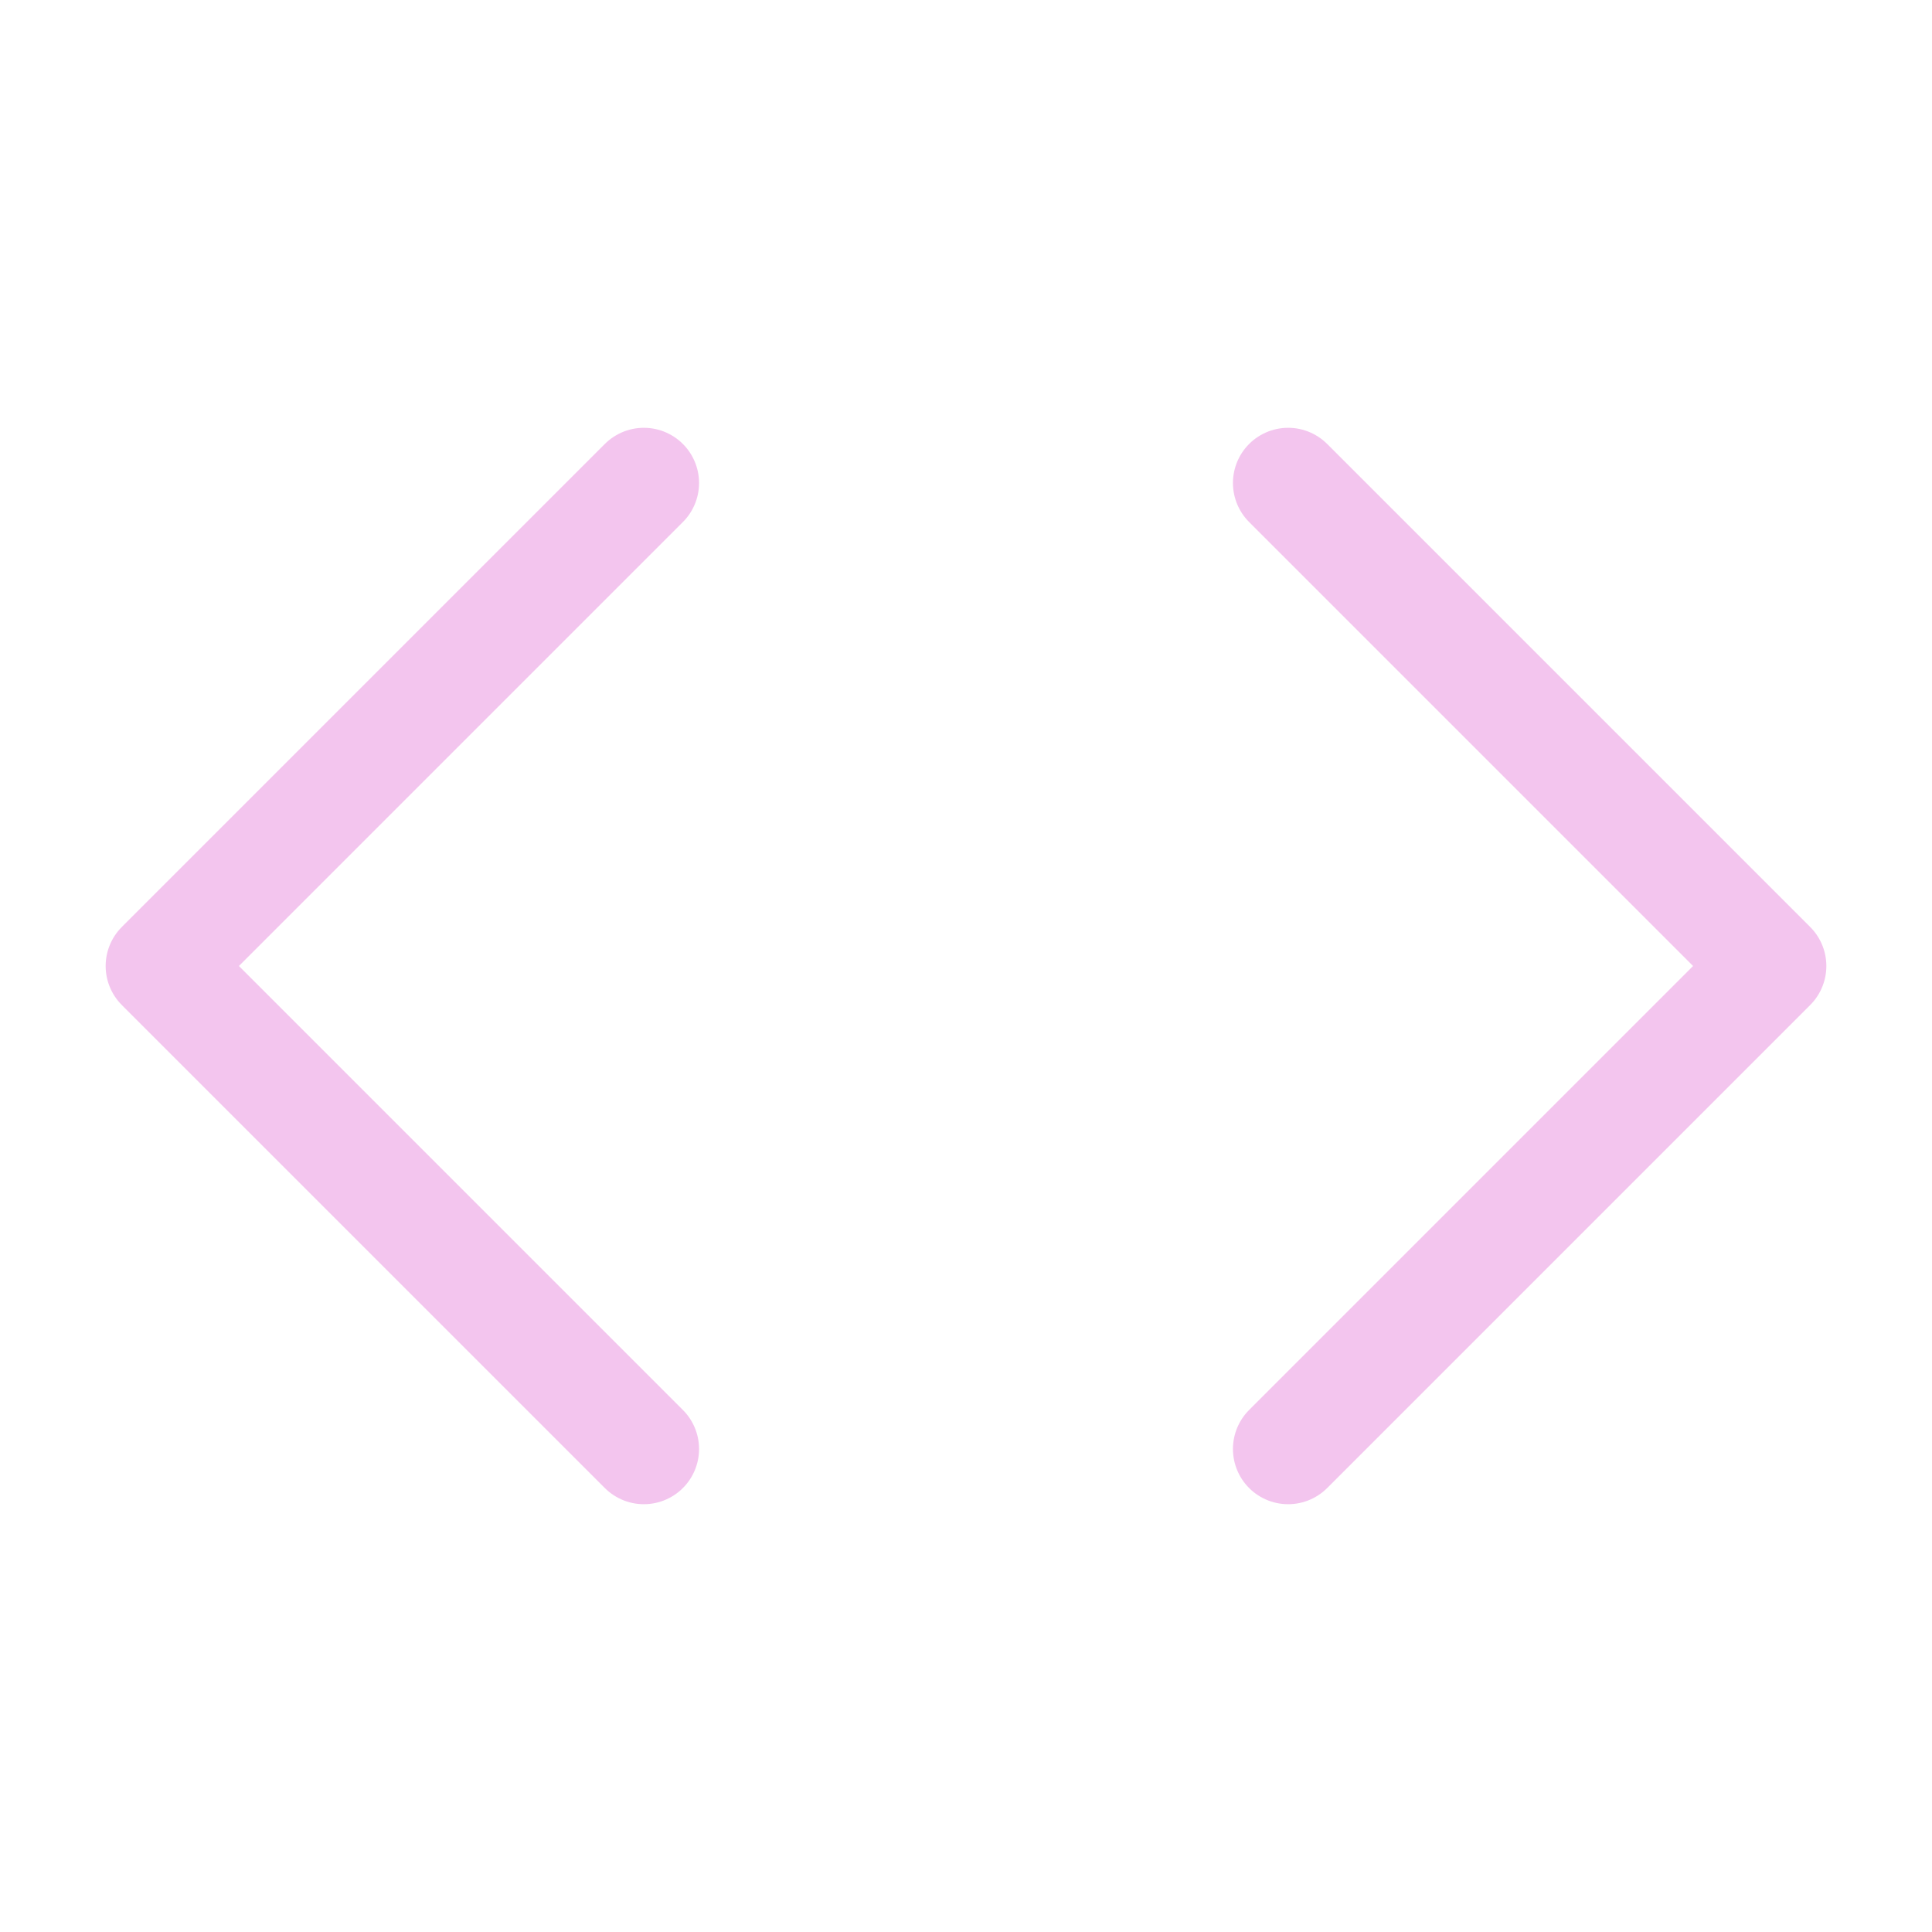
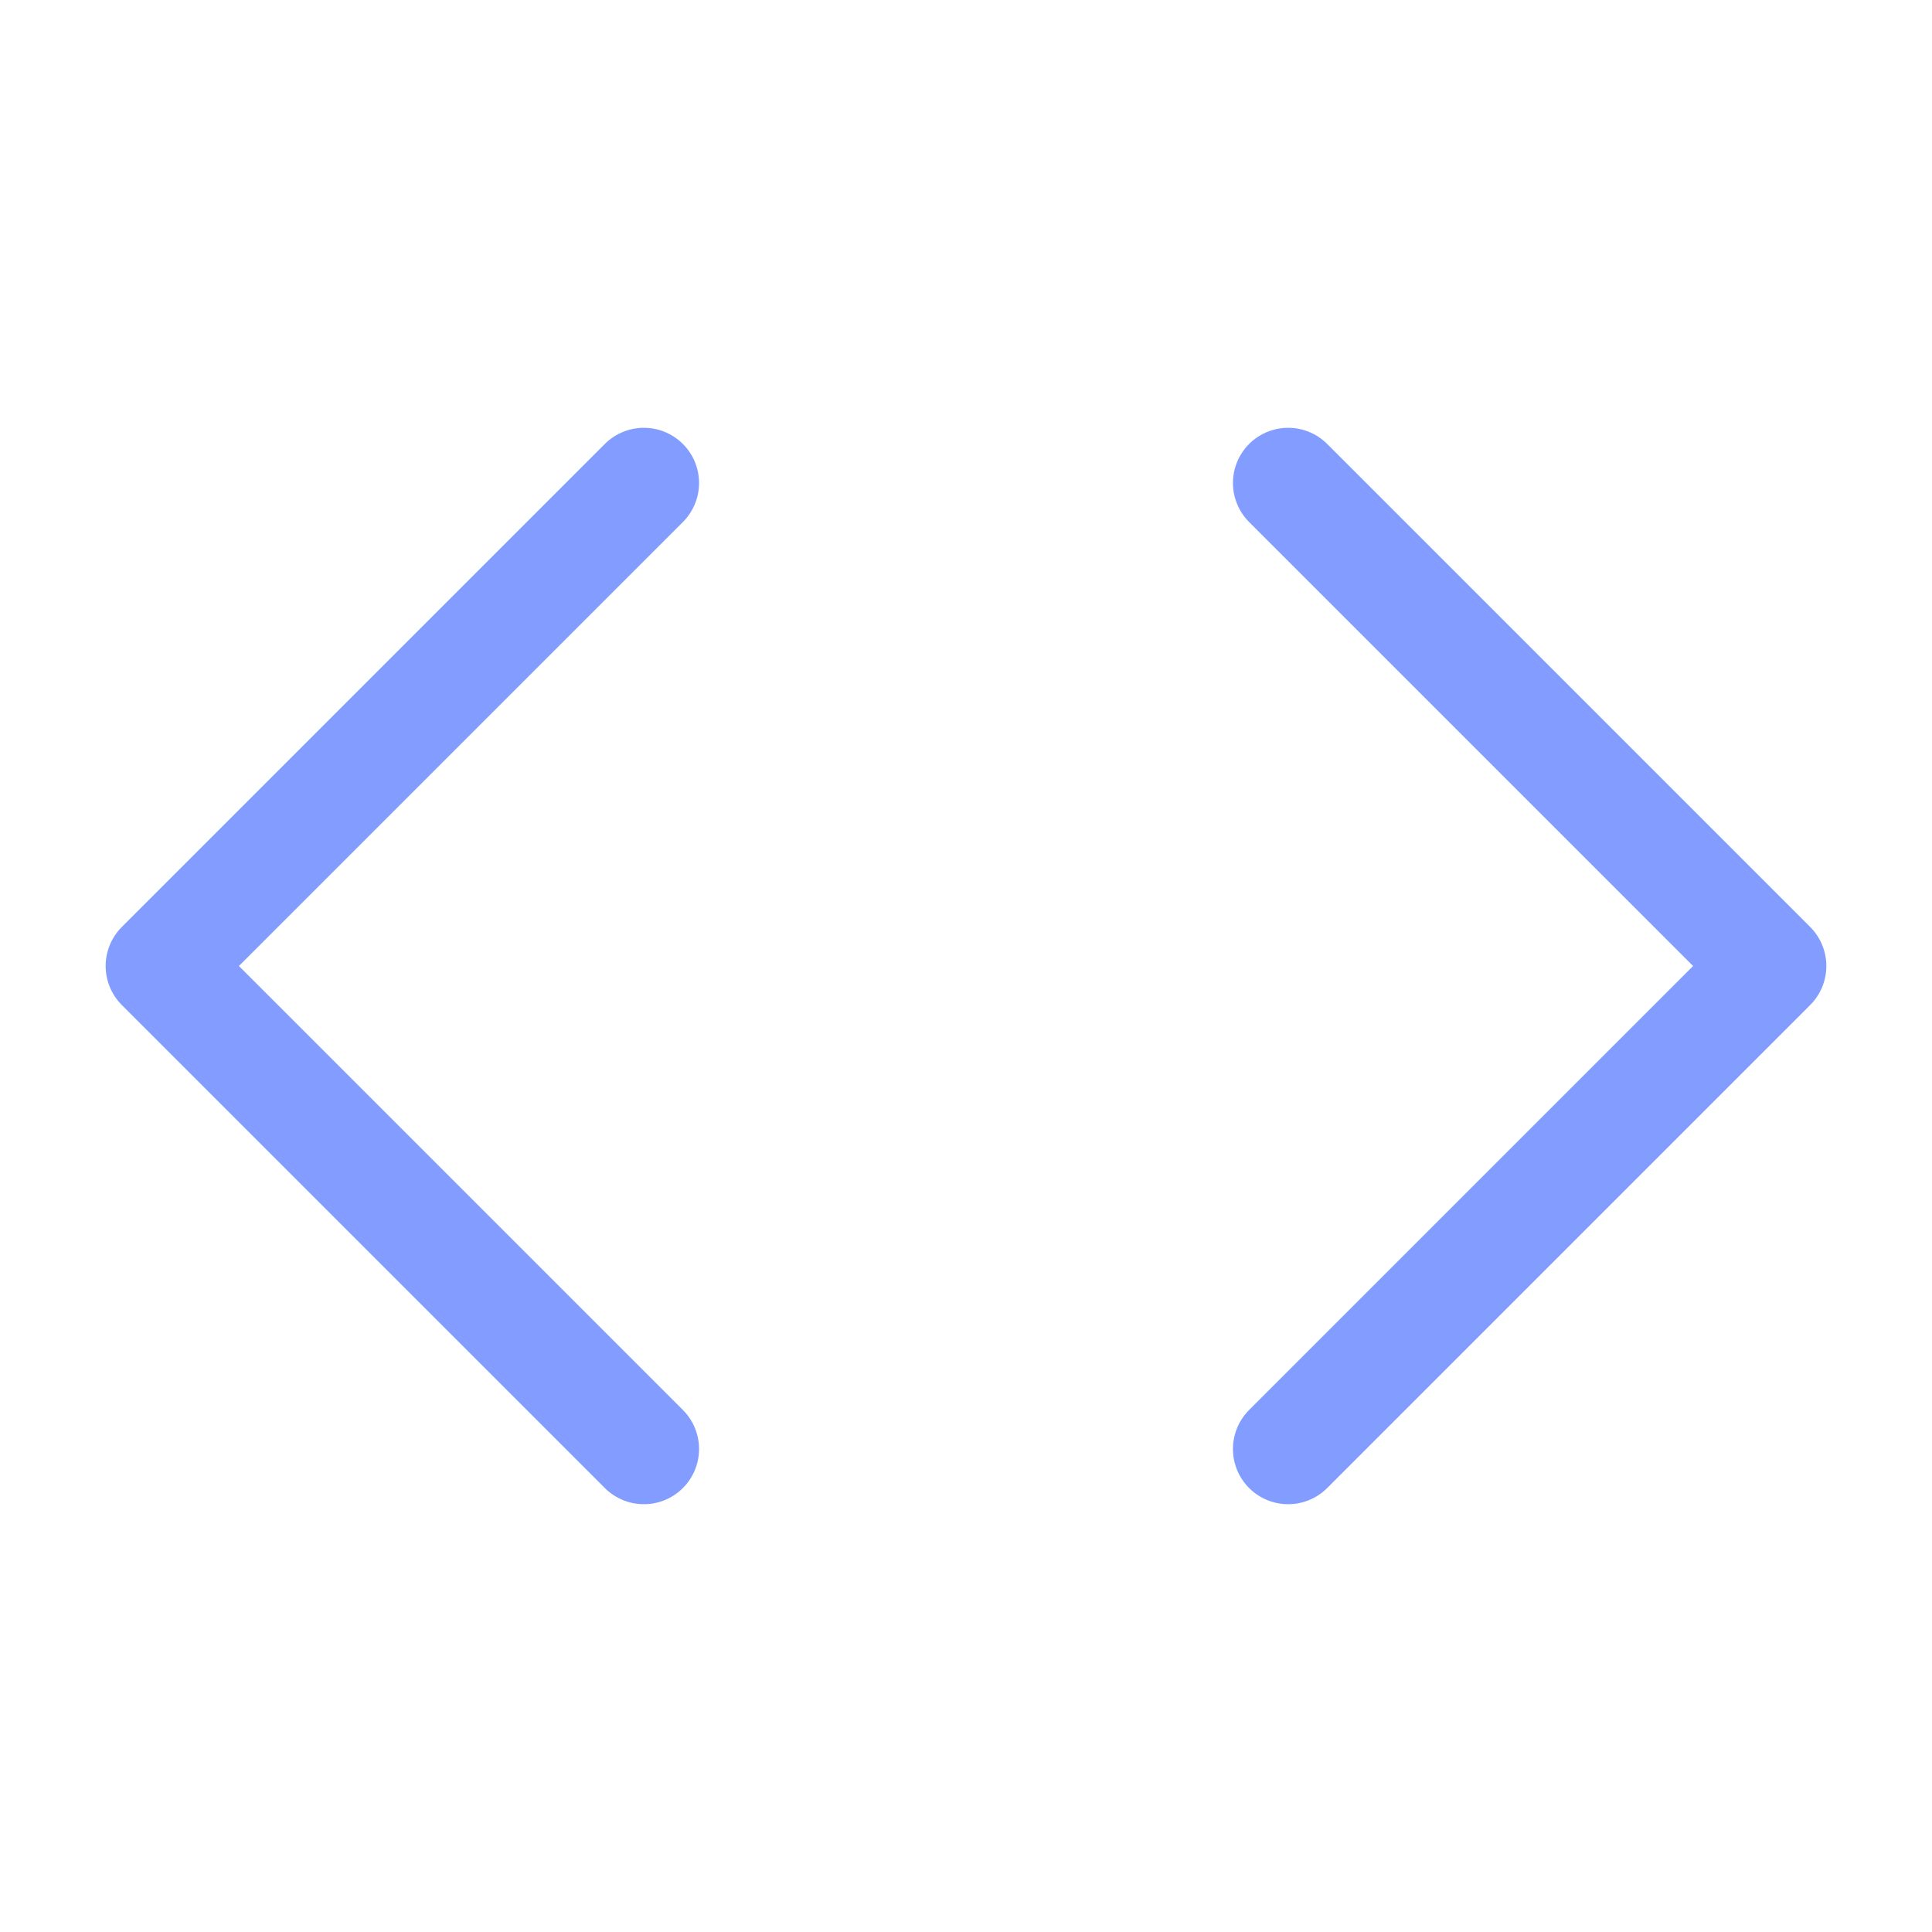
<svg xmlns="http://www.w3.org/2000/svg" width="35" height="35" viewBox="0 0 35 35" fill="none">
-   <path d="M23.336 26.25L32.086 17.5L23.336 8.75" stroke="#F3C5EE" stroke-width="2" stroke-linecap="round" stroke-linejoin="round" />
-   <path d="M11.664 8.75L2.914 17.5L11.664 26.25" stroke="#F3C5EE" stroke-width="2" stroke-linecap="round" stroke-linejoin="round" />
+   <path d="M23.336 26.25L32.086 17.5L23.336 8.75" stroke="#829dff" stroke-width="2" stroke-linecap="round" stroke-linejoin="round" />
+   <path d="M11.664 8.75L2.914 17.5L11.664 26.25" stroke="#829dff" stroke-width="2" stroke-linecap="round" stroke-linejoin="round" />
</svg>
